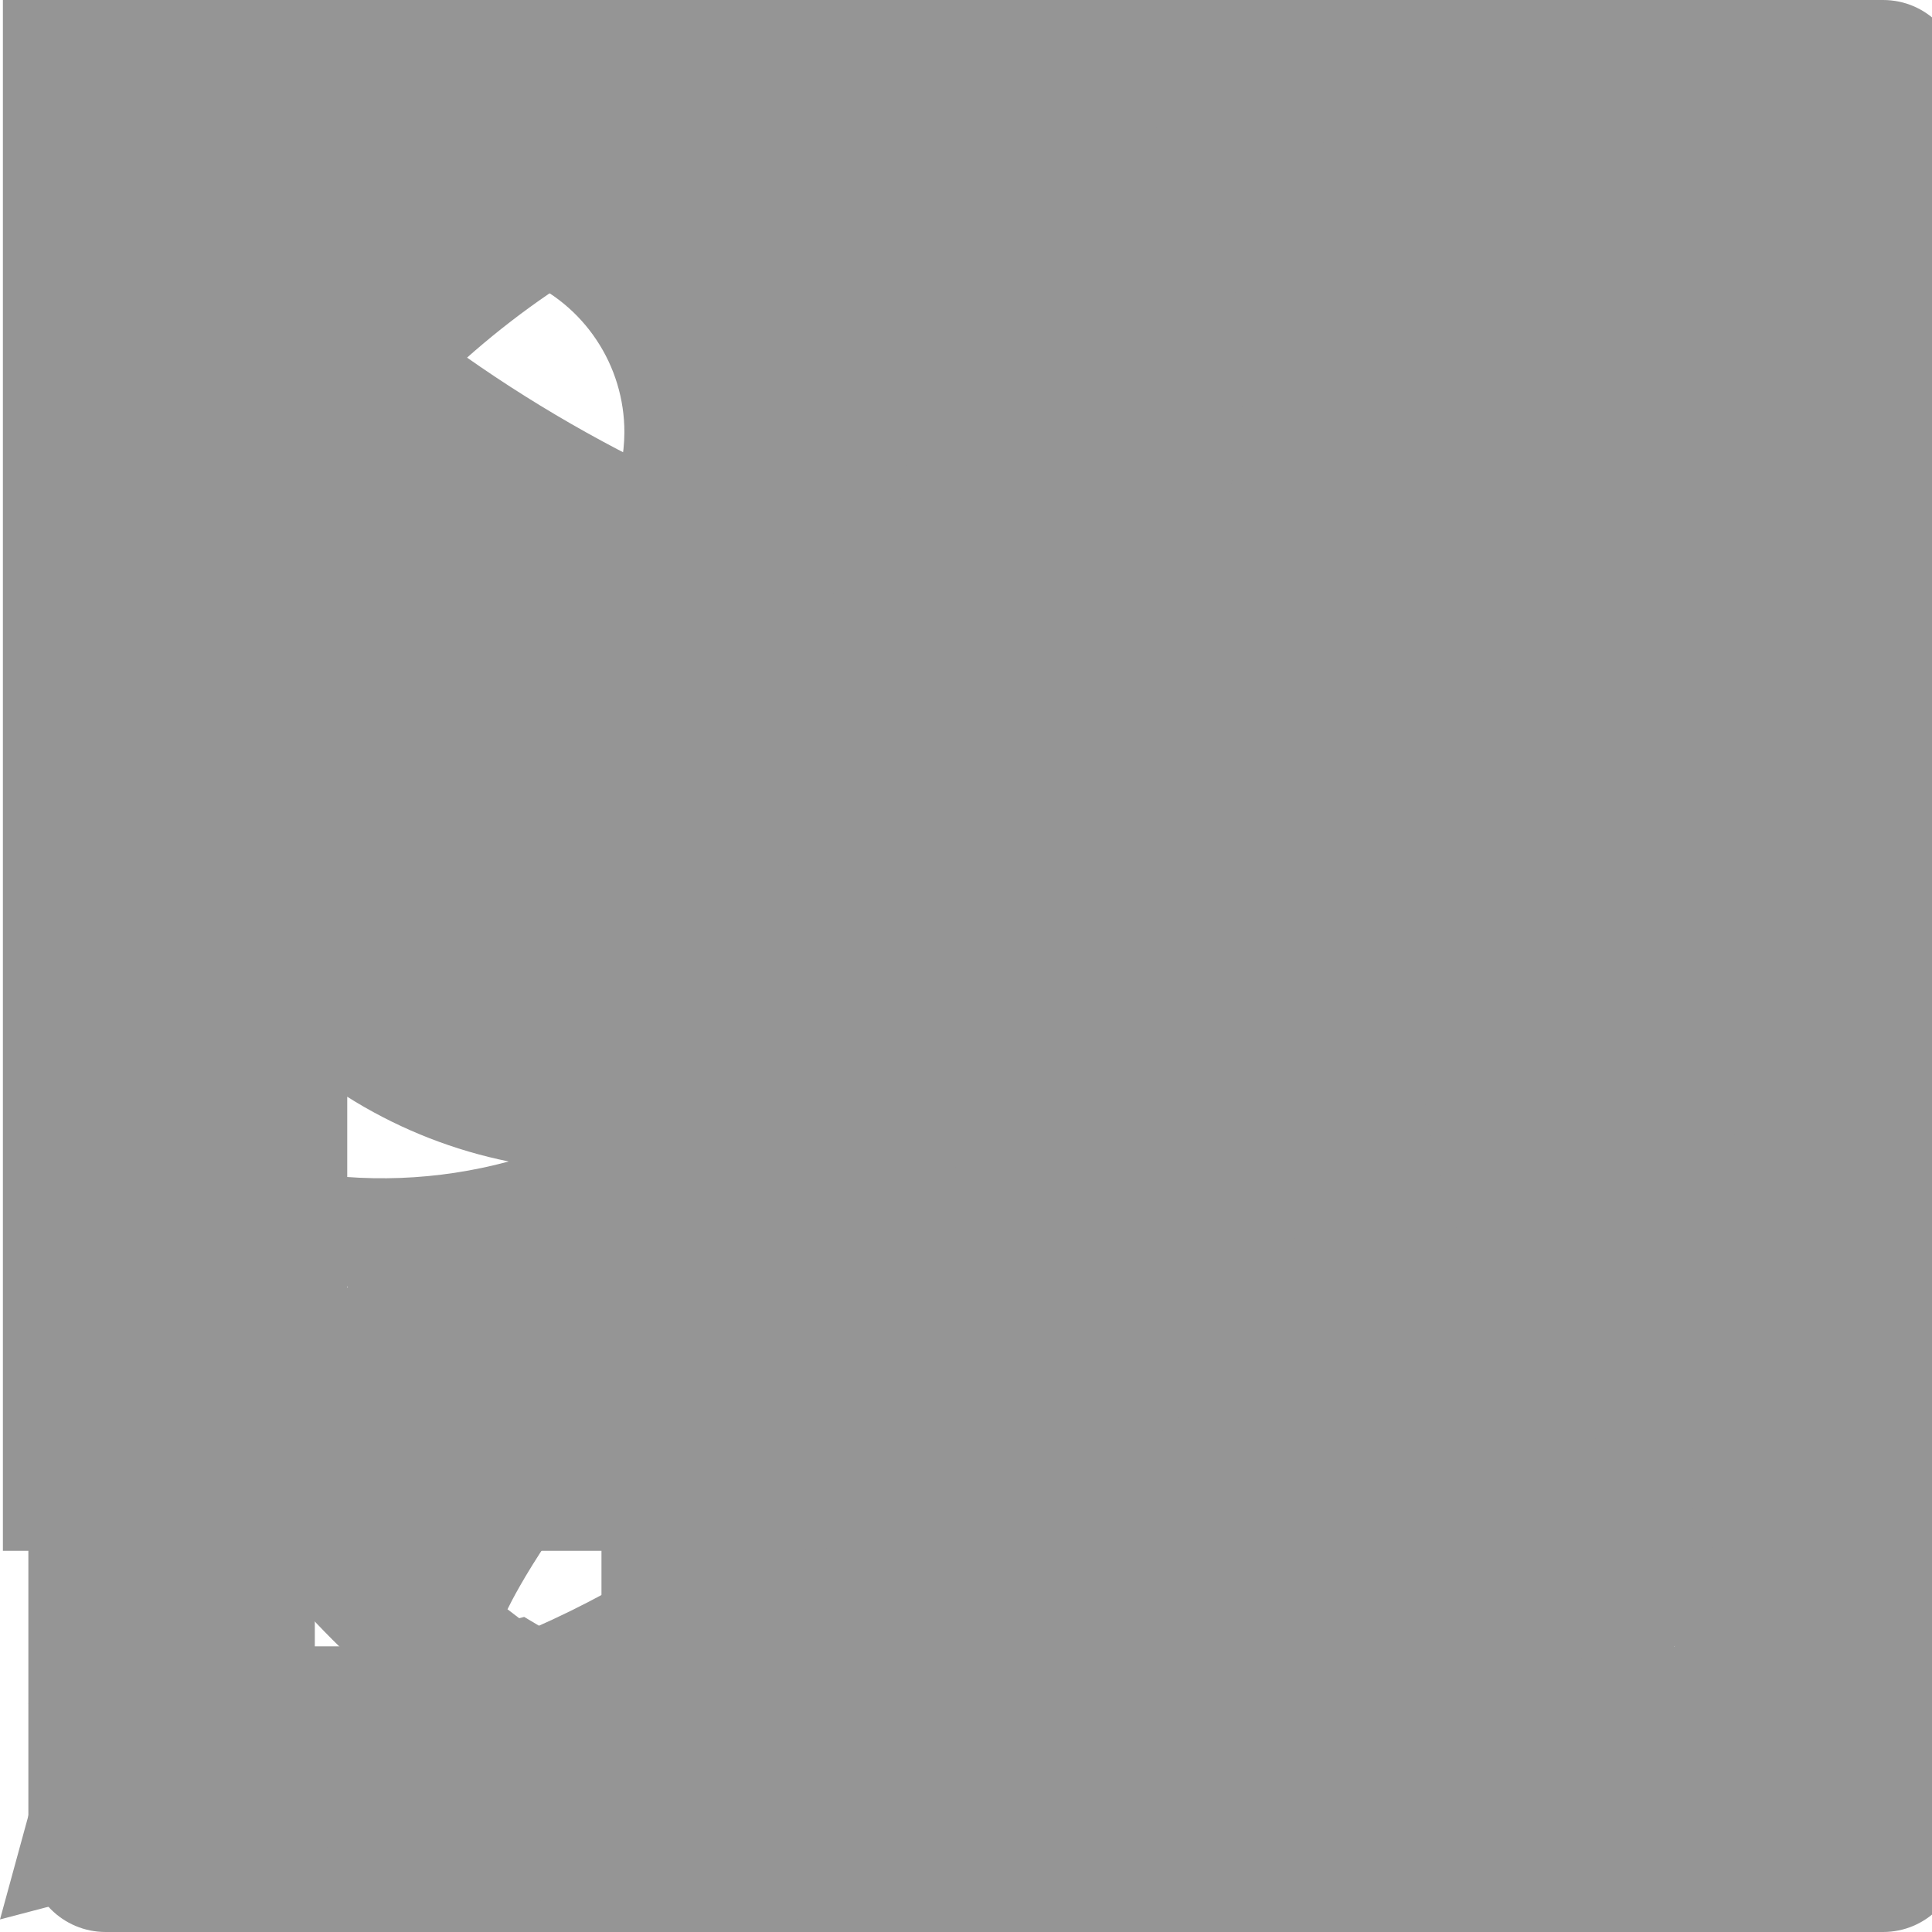
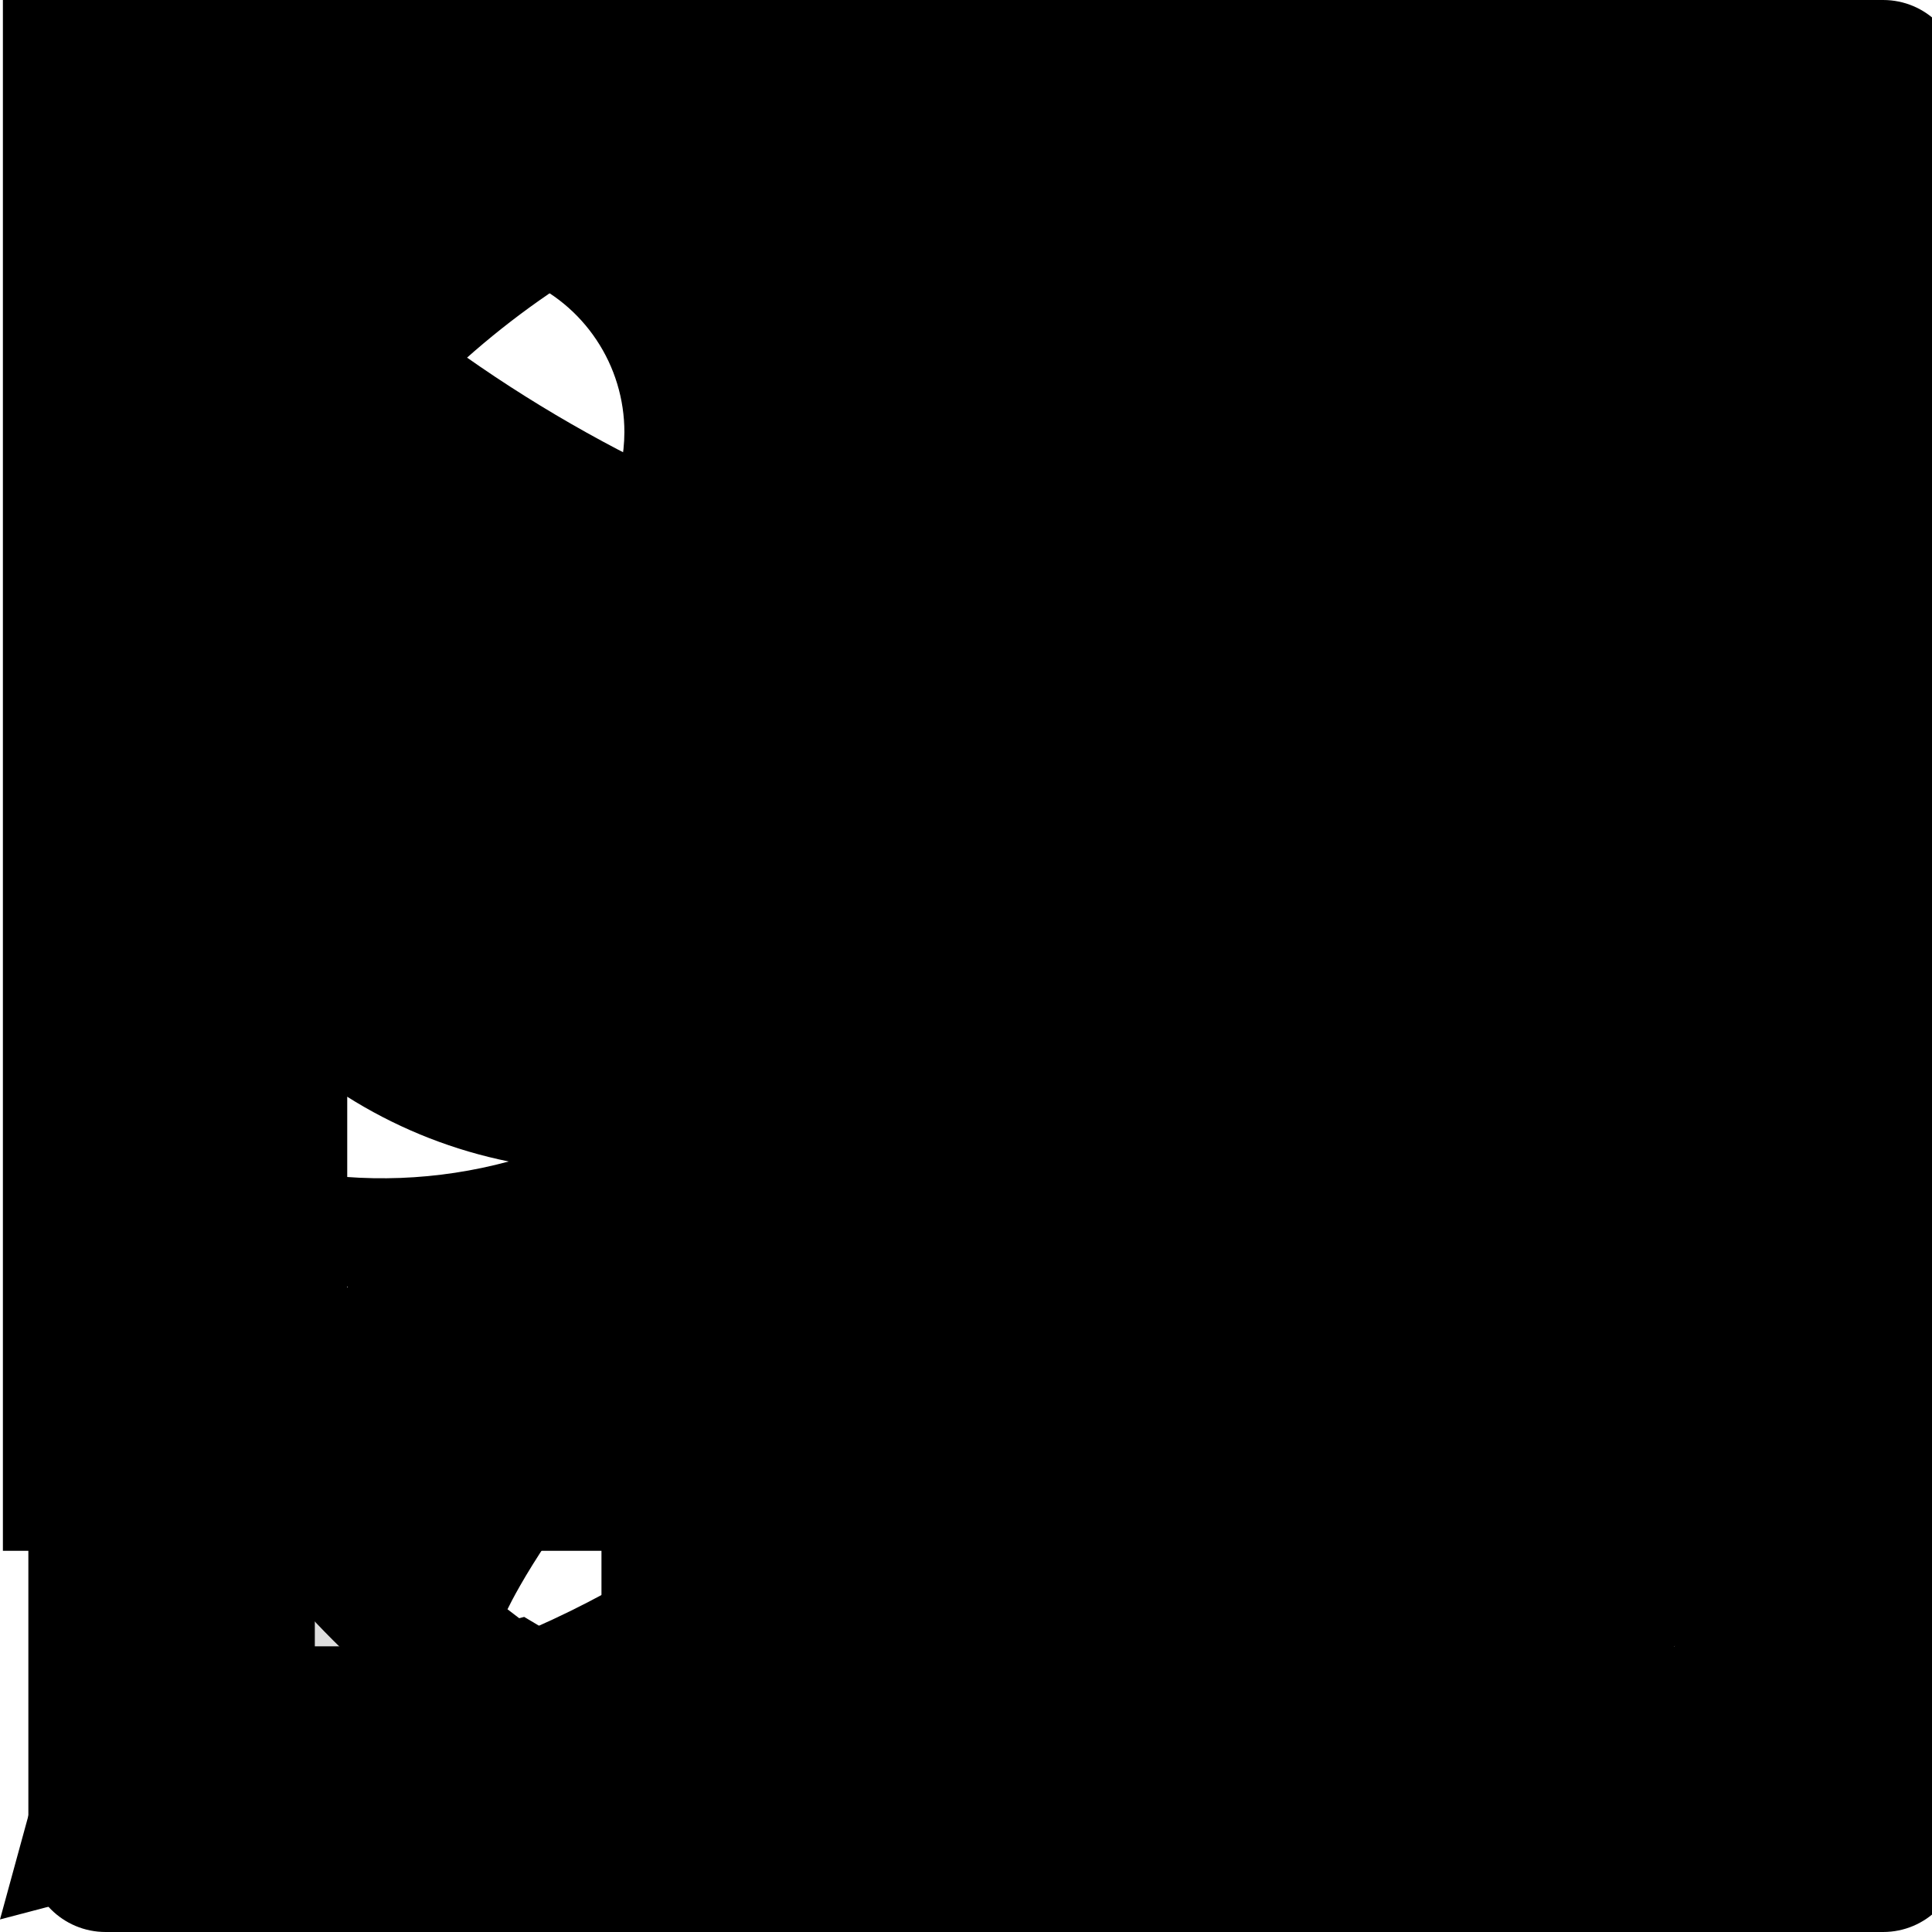
<svg xmlns="http://www.w3.org/2000/svg" width="22" height="22" viewBox="0 0 22 22" fill="none">
+   <g id="logo">
+     <path d="M11.394 35.454L17.728 17.231H22.611L14.012 42H8.811L0.212 17.231H5.095L11.394 35.454Z" fill="#DEDEDE" />
+     <path d="M17.606 7.392L11.272 25.615L6.389 25.615L14.988 0.846L20.189 0.846L28.788 25.615L23.905 25.615L17.606 7.392Z" fill="#DEDEDE" />
+   </g>
  <g id="whatsApp">
-     <path fill-rule="evenodd" clip-rule="evenodd" d="M15.756 13.155C15.486 13.02 14.165 12.371 13.918 12.28C13.672 12.191 13.493 12.146 13.313 12.416C13.134 12.684 12.619 13.29 12.463 13.469C12.305 13.649 12.149 13.671 11.88 13.537C11.611 13.401 10.745 13.118 9.718 12.202C8.919 11.489 8.379 10.609 8.222 10.339C8.066 10.071 8.205 9.925 8.34 9.791C8.461 9.671 8.609 9.477 8.743 9.321C8.878 9.163 8.922 9.051 9.012 8.871C9.103 8.692 9.057 8.535 8.989 8.401C8.922 8.266 8.385 6.942 8.161 6.404C7.943 5.88 7.721 5.951 7.556 5.942C7.399 5.935 7.22 5.933 7.041 5.933C6.862 5.933 6.57 6 6.324 6.27C6.077 6.539 5.383 7.189 5.383 8.513C5.383 9.836 6.346 11.114 6.481 11.294C6.615 11.473 8.376 14.189 11.073 15.354C11.715 15.63 12.216 15.796 12.606 15.919C13.25 16.124 13.836 16.095 14.299 16.026C14.815 15.949 15.89 15.375 16.114 14.747C16.338 14.119 16.338 13.581 16.271 13.469C16.204 13.357 16.025 13.29 15.755 13.155H15.756ZM10.851 19.853H10.847C9.245 19.853 7.672 19.422 6.294 18.606L5.969 18.412L2.583 19.301L3.487 16L3.274 15.662C2.379 14.236 1.905 12.587 1.907 10.903C1.909 5.972 5.921 1.961 10.854 1.961C13.243 1.961 15.488 2.893 17.176 4.583C18.009 5.412 18.669 6.398 19.118 7.484C19.567 8.57 19.797 9.734 19.793 10.909C19.791 15.84 15.78 19.853 10.851 19.853ZM18.461 3.299C17.464 2.295 16.278 1.5 14.972 0.958C13.665 0.416 12.264 0.139 10.85 0.143C4.92 0.143 0.092 4.97 0.09 10.902C0.09 12.799 0.584 14.65 1.526 16.281L0 21.857L5.703 20.36C7.281 21.22 9.049 21.67 10.846 21.67H10.851C16.78 21.67 21.608 16.844 21.61 10.91C21.614 9.496 21.338 8.096 20.797 6.789C20.257 5.483 19.463 4.296 18.461 3.299Z" fill="#959595" />
+     <path fill-rule="evenodd" clip-rule="evenodd" d="M15.756 13.155C15.486 13.02 14.165 12.371 13.918 12.28C13.672 12.191 13.493 12.146 13.313 12.416C13.134 12.684 12.619 13.29 12.463 13.469C12.305 13.649 12.149 13.671 11.88 13.537C11.611 13.401 10.745 13.118 9.718 12.202C8.919 11.489 8.379 10.609 8.222 10.339C8.066 10.071 8.205 9.925 8.34 9.791C8.461 9.671 8.609 9.477 8.743 9.321C8.878 9.163 8.922 9.051 9.012 8.871C9.103 8.692 9.057 8.535 8.989 8.401C8.922 8.266 8.385 6.942 8.161 6.404C7.943 5.88 7.721 5.951 7.556 5.942C7.399 5.935 7.22 5.933 7.041 5.933C6.862 5.933 6.57 6 6.324 6.27C6.077 6.539 5.383 7.189 5.383 8.513C5.383 9.836 6.346 11.114 6.481 11.294C6.615 11.473 8.376 14.189 11.073 15.354C11.715 15.63 12.216 15.796 12.606 15.919C13.25 16.124 13.836 16.095 14.299 16.026C14.815 15.949 15.89 15.375 16.114 14.747C16.338 14.119 16.338 13.581 16.271 13.469C16.204 13.357 16.025 13.29 15.755 13.155H15.756ZM10.851 19.853H10.847C9.245 19.853 7.672 19.422 6.294 18.606L5.969 18.412L2.583 19.301L3.487 16L3.274 15.662C2.379 14.236 1.905 12.587 1.907 10.903C1.909 5.972 5.921 1.961 10.854 1.961C13.243 1.961 15.488 2.893 17.176 4.583C18.009 5.412 18.669 6.398 19.118 7.484C19.567 8.57 19.797 9.734 19.793 10.909C19.791 15.84 15.78 19.853 10.851 19.853ZM18.461 3.299C17.464 2.295 16.278 1.5 14.972 0.958C13.665 0.416 12.264 0.139 10.85 0.143C4.92 0.143 0.092 4.97 0.09 10.902C0.09 12.799 0.584 14.65 1.526 16.281L0 21.857L5.703 20.36C7.281 21.22 9.049 21.67 10.846 21.67H10.851C16.78 21.67 21.608 16.844 21.61 10.91C21.614 9.496 21.338 8.096 20.797 6.789C20.257 5.483 19.463 4.296 18.461 3.299Z" fill="currentColor" />
  </g>
  <g id="dribbble">
-     <path fill-rule="evenodd" clip-rule="evenodd" d="M11.466 0.143C5.473 0.143 0.61 5.006 0.61 11C0.61 16.994 5.473 21.857 11.466 21.857C17.448 21.857 22.323 16.994 22.323 11C22.323 5.006 17.448 0.143 11.466 0.143ZM18.637 5.147C19.974 6.775 20.714 8.811 20.734 10.918C20.428 10.859 17.366 10.235 14.281 10.623C14.21 10.47 14.151 10.305 14.08 10.14C13.888 9.687 13.684 9.24 13.469 8.798C16.883 7.408 18.437 5.407 18.637 5.147ZM11.466 1.745C13.822 1.745 15.976 2.627 17.613 4.076C17.448 4.311 16.047 6.184 12.75 7.42C11.23 4.63 9.547 2.344 9.288 1.991C10.002 1.825 10.733 1.742 11.466 1.744V1.745ZM7.522 2.616C7.769 2.946 9.417 5.242 10.96 7.974C6.626 9.128 2.799 9.104 2.387 9.104C2.988 6.231 4.932 3.841 7.522 2.616ZM2.187 11.012V10.729C2.588 10.741 7.086 10.8 11.714 9.41C11.985 9.929 12.232 10.458 12.467 10.988C12.35 11.023 12.22 11.059 12.102 11.094C7.322 12.636 4.778 16.852 4.566 17.206C3.035 15.506 2.187 13.299 2.187 11.012ZM11.466 20.279C9.323 20.279 7.345 19.549 5.779 18.325C5.944 17.983 7.828 14.355 13.056 12.531C13.08 12.519 13.092 12.519 13.115 12.507C14.422 15.886 14.951 18.724 15.094 19.537C13.974 20.02 12.75 20.279 11.466 20.279ZM16.636 18.689C16.542 18.124 16.047 15.416 14.834 12.083C17.743 11.624 20.286 12.378 20.604 12.484C20.203 15.062 18.72 17.288 16.636 18.689Z" fill="#959595" />
+     <path fill-rule="evenodd" clip-rule="evenodd" d="M11.466 0.143C5.473 0.143 0.61 5.006 0.61 11C0.61 16.994 5.473 21.857 11.466 21.857C17.448 21.857 22.323 16.994 22.323 11C22.323 5.006 17.448 0.143 11.466 0.143ZM18.637 5.147C19.974 6.775 20.714 8.811 20.734 10.918C20.428 10.859 17.366 10.235 14.281 10.623C14.21 10.47 14.151 10.305 14.08 10.14C13.888 9.687 13.684 9.24 13.469 8.798C16.883 7.408 18.437 5.407 18.637 5.147ZM11.466 1.745C13.822 1.745 15.976 2.627 17.613 4.076C17.448 4.311 16.047 6.184 12.75 7.42C11.23 4.63 9.547 2.344 9.288 1.991C10.002 1.825 10.733 1.742 11.466 1.744V1.745ZM7.522 2.616C7.769 2.946 9.417 5.242 10.96 7.974C6.626 9.128 2.799 9.104 2.387 9.104C2.988 6.231 4.932 3.841 7.522 2.616ZM2.187 11.012V10.729C2.588 10.741 7.086 10.8 11.714 9.41C11.985 9.929 12.232 10.458 12.467 10.988C12.35 11.023 12.22 11.059 12.102 11.094C7.322 12.636 4.778 16.852 4.566 17.206C3.035 15.506 2.187 13.299 2.187 11.012ZM11.466 20.279C9.323 20.279 7.345 19.549 5.779 18.325C5.944 17.983 7.828 14.355 13.056 12.531C13.08 12.519 13.092 12.519 13.115 12.507C14.422 15.886 14.951 18.724 15.094 19.537C13.974 20.02 12.75 20.279 11.466 20.279ZM16.636 18.689C16.542 18.124 16.047 15.416 14.834 12.083C17.743 11.624 20.286 12.378 20.604 12.484C20.203 15.062 18.72 17.288 16.636 18.689Z" fill="currentColor" />
  </g>
  <g id="linkedin">
-     <path d="M21.443 0H1.203C0.716 0 0.323 0.393 0.323 0.88V21.12C0.323 21.607 0.716 22 1.203 22H21.443C21.93 22 22.323 21.607 22.323 21.12V0.88C22.323 0.393 21.93 0 21.443 0ZM6.849 18.747H3.585V8.247H6.849V18.747ZM5.218 6.812C4.844 6.812 4.478 6.701 4.167 6.493C3.856 6.285 3.613 5.989 3.47 5.644C3.327 5.298 3.29 4.918 3.363 4.551C3.436 4.184 3.616 3.847 3.88 3.582C4.145 3.317 4.482 3.137 4.849 3.064C5.216 2.991 5.597 3.029 5.942 3.172C6.288 3.315 6.583 3.557 6.791 3.869C6.999 4.18 7.11 4.546 7.11 4.92C7.107 5.965 6.26 6.812 5.218 6.812ZM19.07 18.747H15.809V13.64C15.809 12.422 15.787 10.857 14.112 10.857C12.415 10.857 12.154 12.182 12.154 13.552V18.747H8.895V8.247H12.024V9.683H12.069C12.503 8.858 13.567 7.986 15.157 7.986C18.462 7.986 19.07 10.161 19.07 12.988V18.747Z" fill="#959595" />
+     <path d="M21.443 0H1.203C0.716 0 0.323 0.393 0.323 0.88V21.12C0.323 21.607 0.716 22 1.203 22H21.443C21.93 22 22.323 21.607 22.323 21.12V0.88C22.323 0.393 21.93 0 21.443 0ZM6.849 18.747H3.585V8.247H6.849V18.747ZM5.218 6.812C4.844 6.812 4.478 6.701 4.167 6.493C3.856 6.285 3.613 5.989 3.47 5.644C3.327 5.298 3.29 4.918 3.363 4.551C3.436 4.184 3.616 3.847 3.88 3.582C4.145 3.317 4.482 3.137 4.849 3.064C5.216 2.991 5.597 3.029 5.942 3.172C6.288 3.315 6.583 3.557 6.791 3.869C6.999 4.18 7.11 4.546 7.11 4.92C7.107 5.965 6.26 6.812 5.218 6.812ZM19.07 18.747H15.809V13.64C15.809 12.422 15.787 10.857 14.112 10.857C12.415 10.857 12.154 12.182 12.154 13.552V18.747H8.895V8.247H12.024V9.683H12.069C12.503 8.858 13.567 7.986 15.157 7.986C18.462 7.986 19.07 10.161 19.07 12.988V18.747Z" fill="currentColor" />
  </g>
  <g id="twitter">
-     <path d="M27.033 2.719C26.051 3.154 24.996 3.448 23.887 3.581C25.031 2.896 25.888 1.818 26.296 0.548C25.221 1.187 24.044 1.637 22.816 1.878C21.991 0.996 20.898 0.412 19.706 0.216C18.515 0.02 17.292 0.222 16.228 0.792C15.163 1.362 14.317 2.267 13.82 3.368C13.322 4.468 13.203 5.702 13.478 6.877C11.299 6.768 9.168 6.201 7.222 5.215C5.276 4.228 3.559 2.844 2.183 1.151C1.713 1.962 1.442 2.903 1.442 3.906C1.441 4.808 1.664 5.696 2.089 6.492C2.514 7.288 3.129 7.966 3.879 8.468C3.009 8.44 2.158 8.205 1.397 7.782V7.852C1.397 9.118 1.835 10.344 2.636 11.324C3.437 12.303 4.553 12.975 5.793 13.226C4.986 13.444 4.14 13.476 3.318 13.32C3.668 14.409 4.35 15.361 5.268 16.043C6.186 16.725 7.294 17.103 8.438 17.124C6.497 18.648 4.099 19.475 1.631 19.471C1.194 19.471 0.757 19.446 0.323 19.395C2.828 21.005 5.744 21.86 8.722 21.857C18.804 21.857 24.315 13.507 24.315 6.265C24.315 6.03 24.309 5.793 24.298 5.557C25.37 4.782 26.296 3.822 27.031 2.722L27.033 2.719Z" fill="#959595" />
+     <path d="M27.033 2.719C26.051 3.154 24.996 3.448 23.887 3.581C25.031 2.896 25.888 1.818 26.296 0.548C25.221 1.187 24.044 1.637 22.816 1.878C21.991 0.996 20.898 0.412 19.706 0.216C18.515 0.02 17.292 0.222 16.228 0.792C15.163 1.362 14.317 2.267 13.82 3.368C13.322 4.468 13.203 5.702 13.478 6.877C11.299 6.768 9.168 6.201 7.222 5.215C5.276 4.228 3.559 2.844 2.183 1.151C1.713 1.962 1.442 2.903 1.442 3.906C1.441 4.808 1.664 5.696 2.089 6.492C2.514 7.288 3.129 7.966 3.879 8.468C3.009 8.44 2.158 8.205 1.397 7.782V7.852C1.397 9.118 1.835 10.344 2.636 11.324C3.437 12.303 4.553 12.975 5.793 13.226C4.986 13.444 4.14 13.476 3.318 13.32C3.668 14.409 4.35 15.361 5.268 16.043C6.186 16.725 7.294 17.103 8.438 17.124C6.497 18.648 4.099 19.475 1.631 19.471C1.194 19.471 0.757 19.446 0.323 19.395C2.828 21.005 5.744 21.86 8.722 21.857C18.804 21.857 24.315 13.507 24.315 6.265C24.315 6.03 24.309 5.793 24.298 5.557C25.37 4.782 26.296 3.822 27.031 2.722L27.033 2.719Z" fill="currentColor" />
  </g>
  <g id="behance">
-     <path d="M18.968 1.191H26.204V2.926H18.968V1.191ZM11.717 8.059C13.316 7.302 14.154 6.151 14.154 4.372C14.154 0.854 11.506 0 8.449 0H0.033V17.659H8.684C11.927 17.659 14.97 16.117 14.97 12.531C14.97 10.314 13.911 8.675 11.717 8.059ZM3.958 3.013H7.64C9.058 3.013 10.331 3.403 10.331 5.032C10.331 6.531 9.341 7.133 7.937 7.133H3.958V3.013ZM8.148 14.661H3.954V9.798H8.231C9.958 9.798 11.049 10.512 11.049 12.319C11.049 14.098 9.747 14.661 8.148 14.661ZM29.033 11.451C29.033 7.668 26.795 4.515 22.747 4.515C18.812 4.515 16.135 7.445 16.135 11.286C16.135 15.267 18.67 18 22.747 18C25.834 18 27.833 16.626 28.794 13.696H25.664C25.323 14.79 23.937 15.364 22.86 15.364C20.778 15.364 19.689 14.159 19.689 12.111H29.008C29.019 11.9 29.033 11.677 29.033 11.451ZM19.689 9.895C19.802 8.213 20.937 7.162 22.635 7.162C24.419 7.162 25.312 8.198 25.468 9.895H19.689Z" fill="#959595" />
+     <path d="M18.968 1.191H26.204V2.926H18.968V1.191ZM11.717 8.059C13.316 7.302 14.154 6.151 14.154 4.372C14.154 0.854 11.506 0 8.449 0H0.033V17.659H8.684C11.927 17.659 14.97 16.117 14.97 12.531C14.97 10.314 13.911 8.675 11.717 8.059ZM3.958 3.013H7.64C9.058 3.013 10.331 3.403 10.331 5.032C10.331 6.531 9.341 7.133 7.937 7.133H3.958V3.013ZM8.148 14.661H3.954V9.798H8.231C9.958 9.798 11.049 10.512 11.049 12.319C11.049 14.098 9.747 14.661 8.148 14.661ZM29.033 11.451C29.033 7.668 26.795 4.515 22.747 4.515C18.812 4.515 16.135 7.445 16.135 11.286C16.135 15.267 18.67 18 22.747 18C25.834 18 27.833 16.626 28.794 13.696H25.664C25.323 14.79 23.937 15.364 22.86 15.364C20.778 15.364 19.689 14.159 19.689 12.111H29.008C29.019 11.9 29.033 11.677 29.033 11.451ZM19.689 9.895C19.802 8.213 20.937 7.162 22.635 7.162C24.419 7.162 25.312 8.198 25.468 9.895H19.689Z" fill="currentColor" />
  </g>
</svg>
